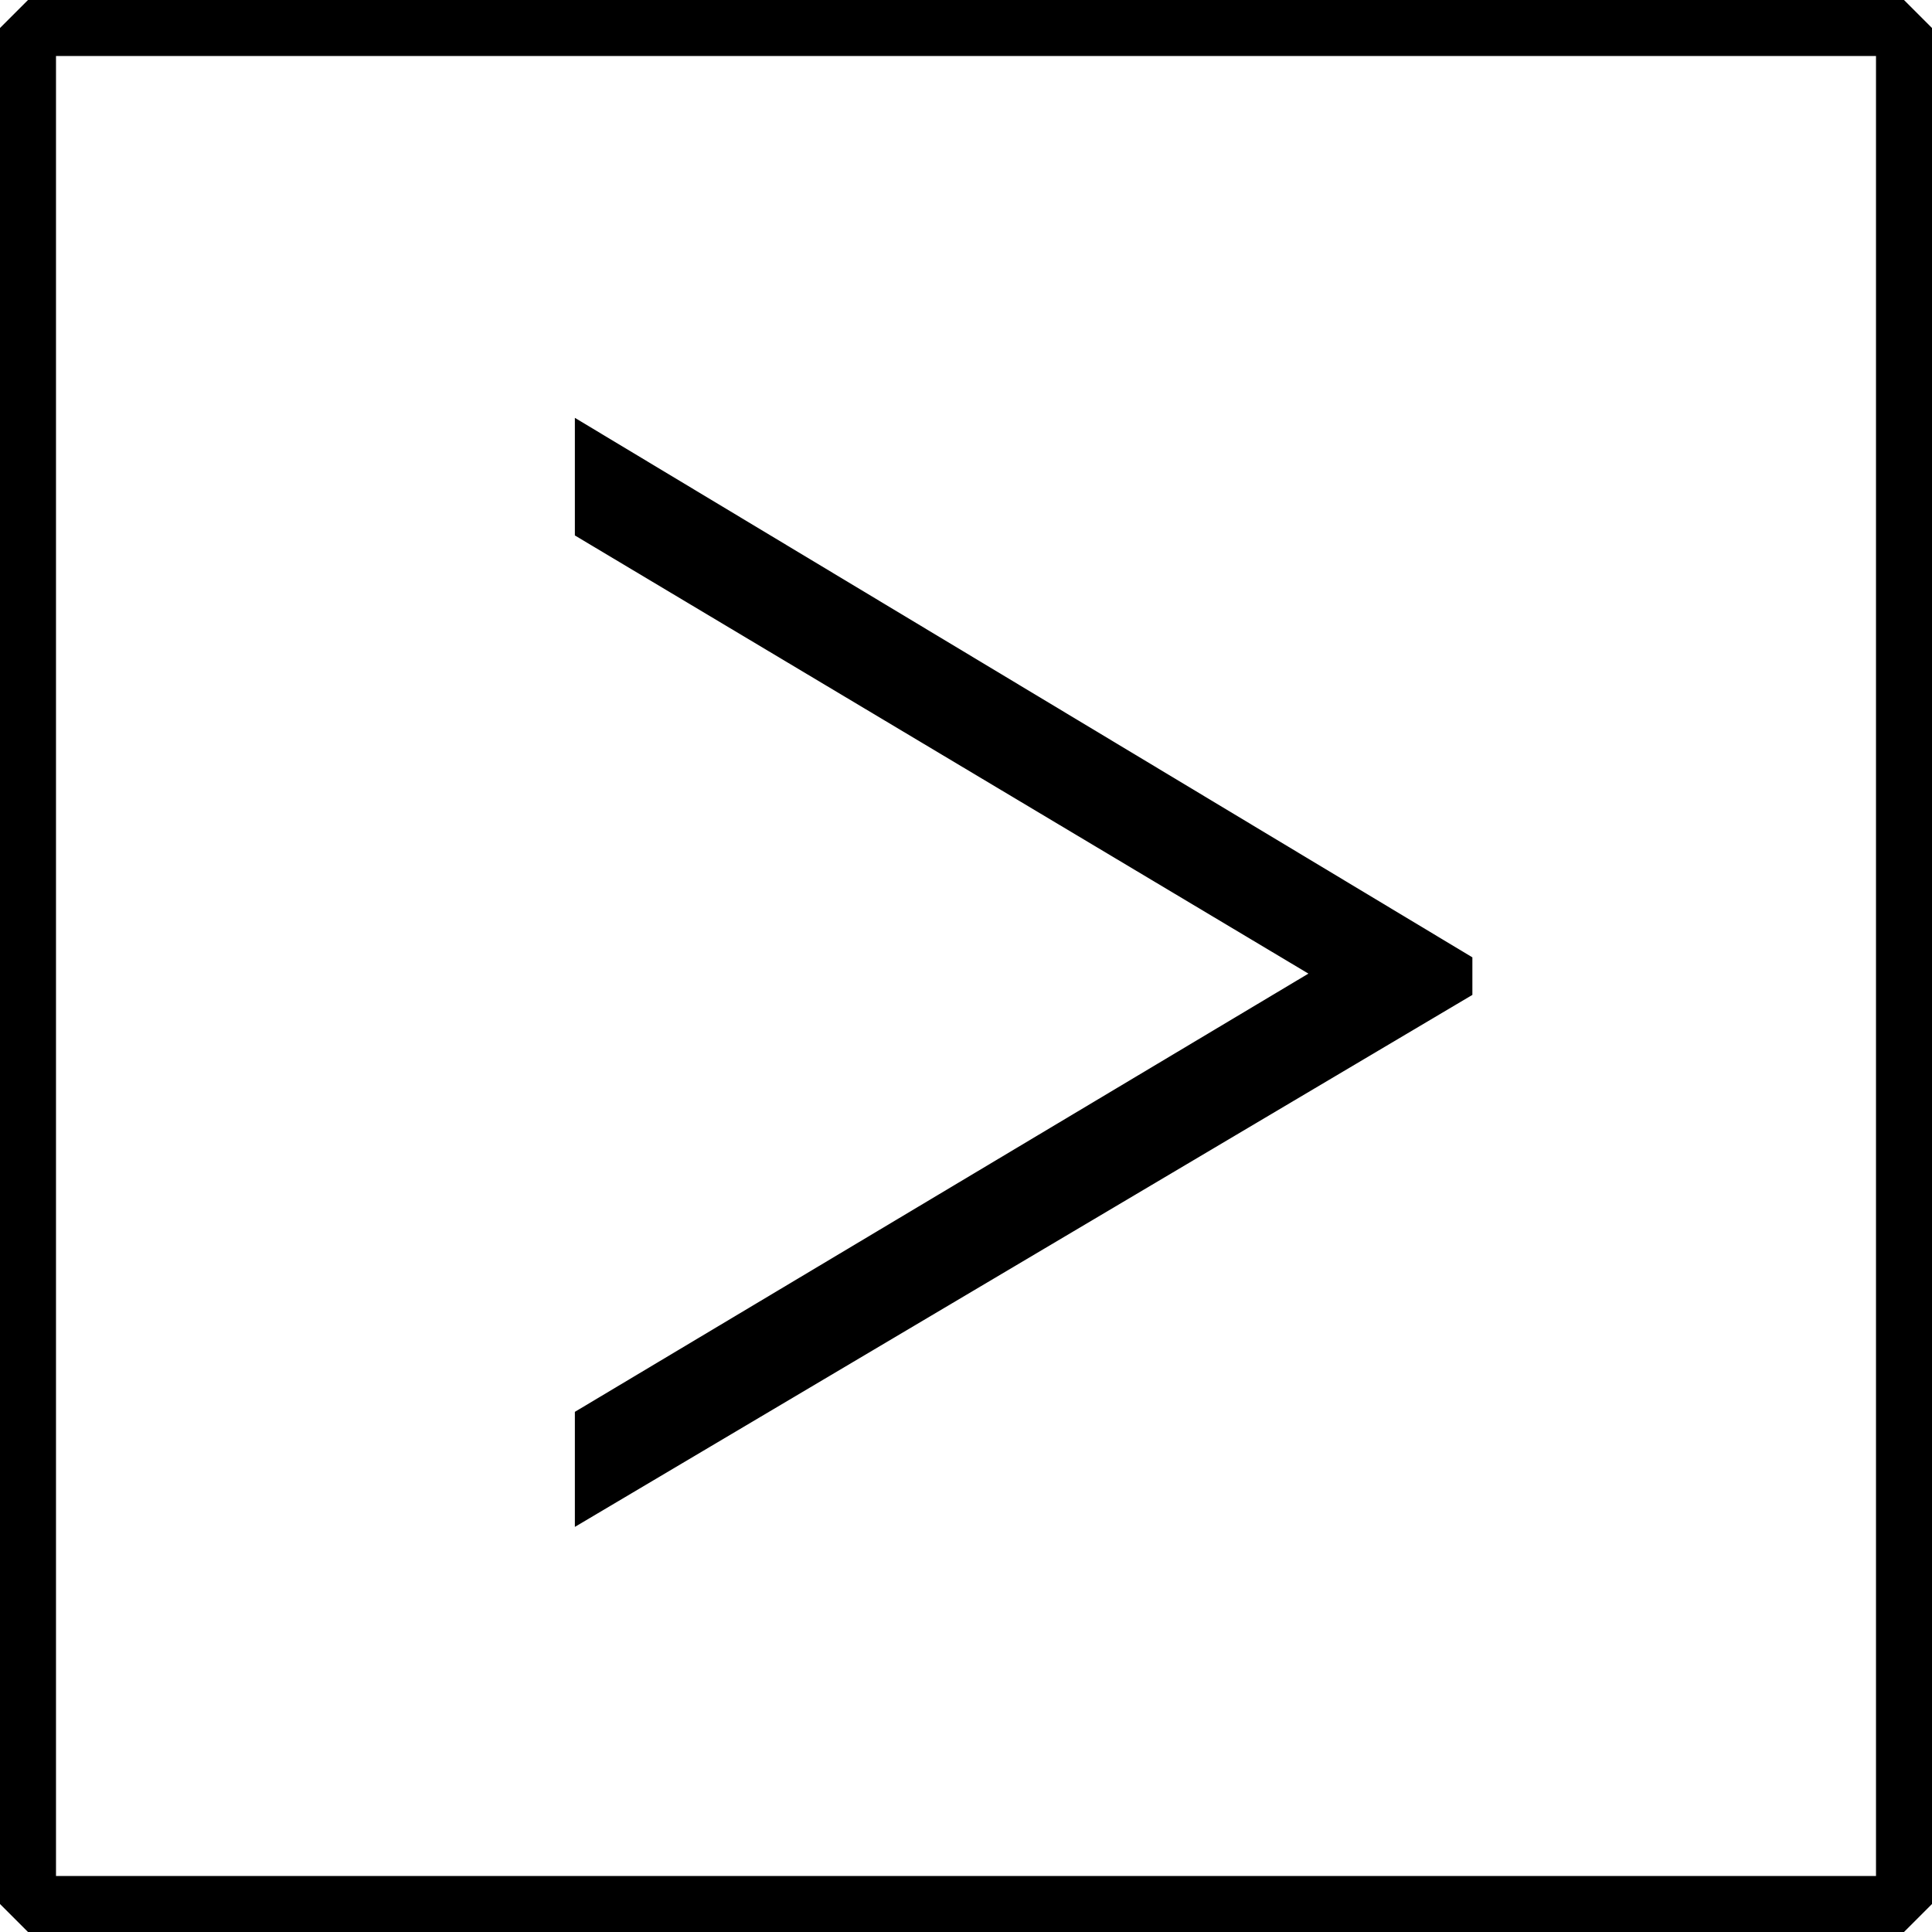
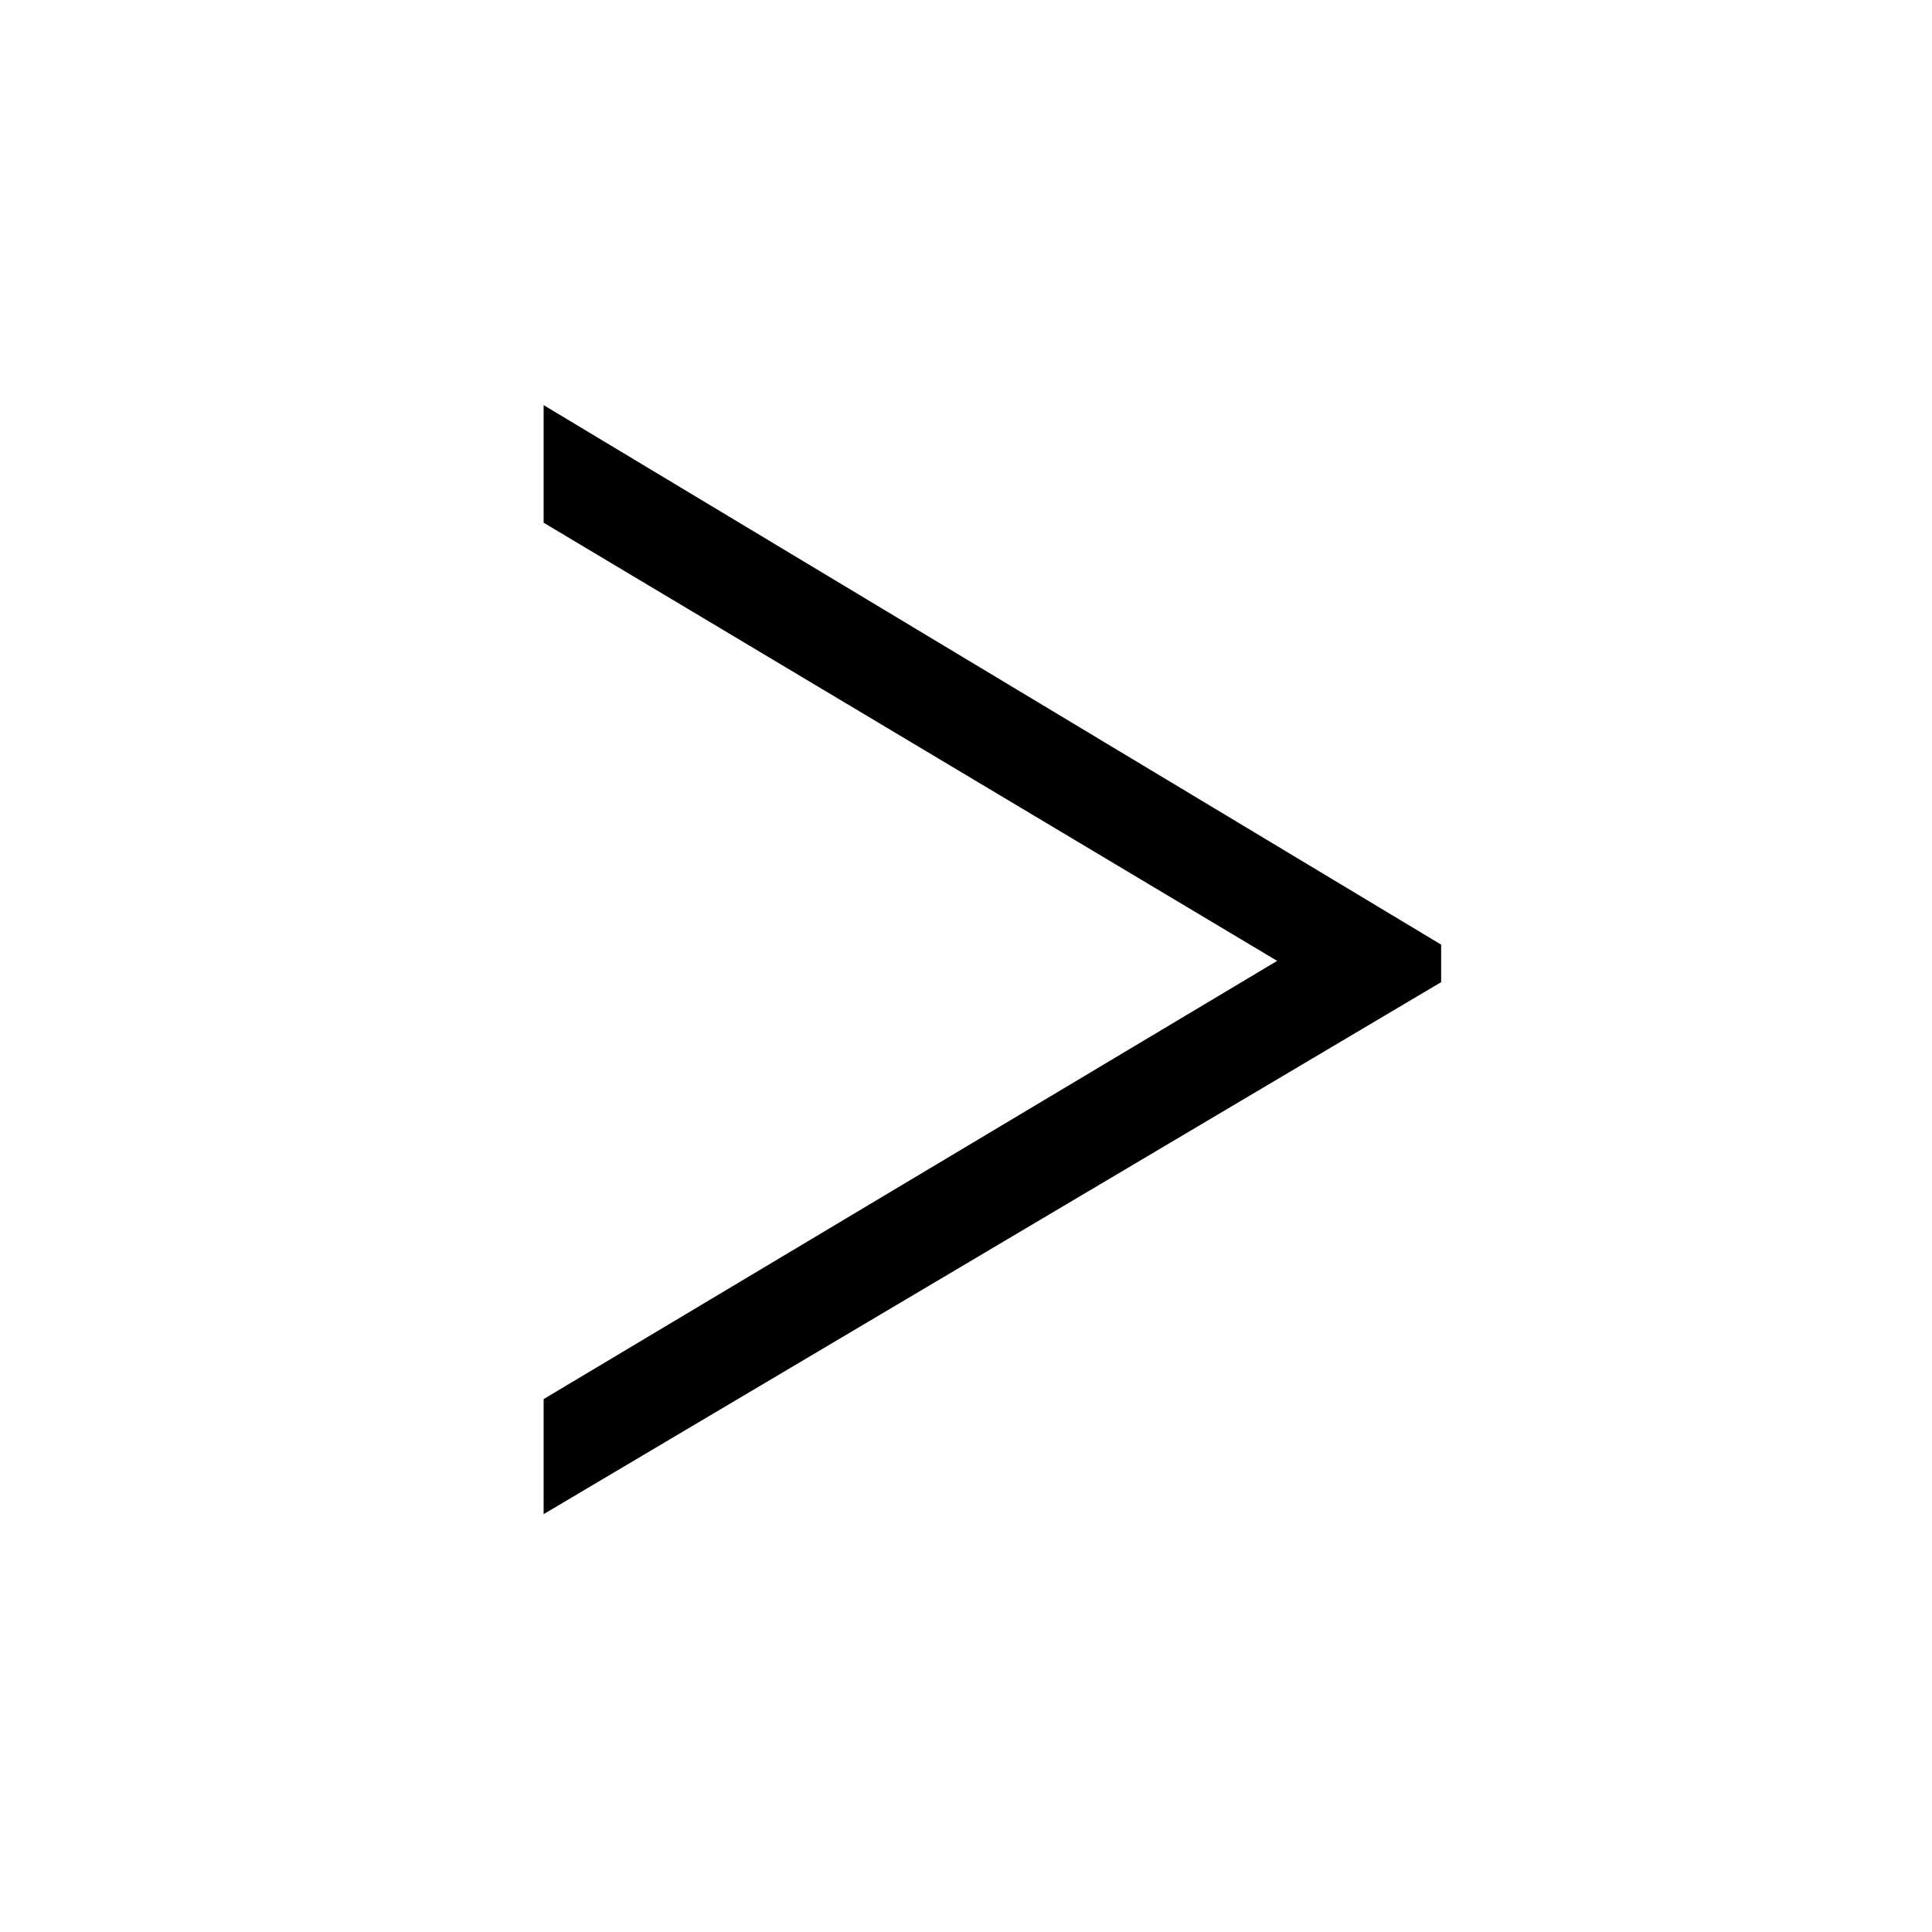
- <svg xmlns="http://www.w3.org/2000/svg" width="69" height="69" viewBox="0 0 69 69">
-   <g transform="translate(0)">
-     <g transform="translate(69 0) rotate(90)" fill="none" stroke="#000" stroke-linejoin="bevel" stroke-width="2">
-       <rect width="69" height="69" stroke="none" />
-       <rect x="1" y="1" width="67" height="67" fill="none" />
-     </g>
-     <path d="M20.609,0l19,32.054H35.5L19.849,5.856,4.2,32.054H0L19.268,0Z" transform="translate(52.585 14.923) rotate(90)" />
-   </g>
+ <svg xmlns="http://www.w3.org/2000/svg" version="1.1" id="Layer_1" x="0px" y="0px" width="69px" height="69px" viewBox="0 0 69 69" enable-background="new 0 0 69 69" xml:space="preserve">
+   <path d="M51.469,35.077l-32.054,19v-4.109l26.198-15.651L19.415,18.668v-4.2l32.054,19.268V35.077z" />
</svg>
